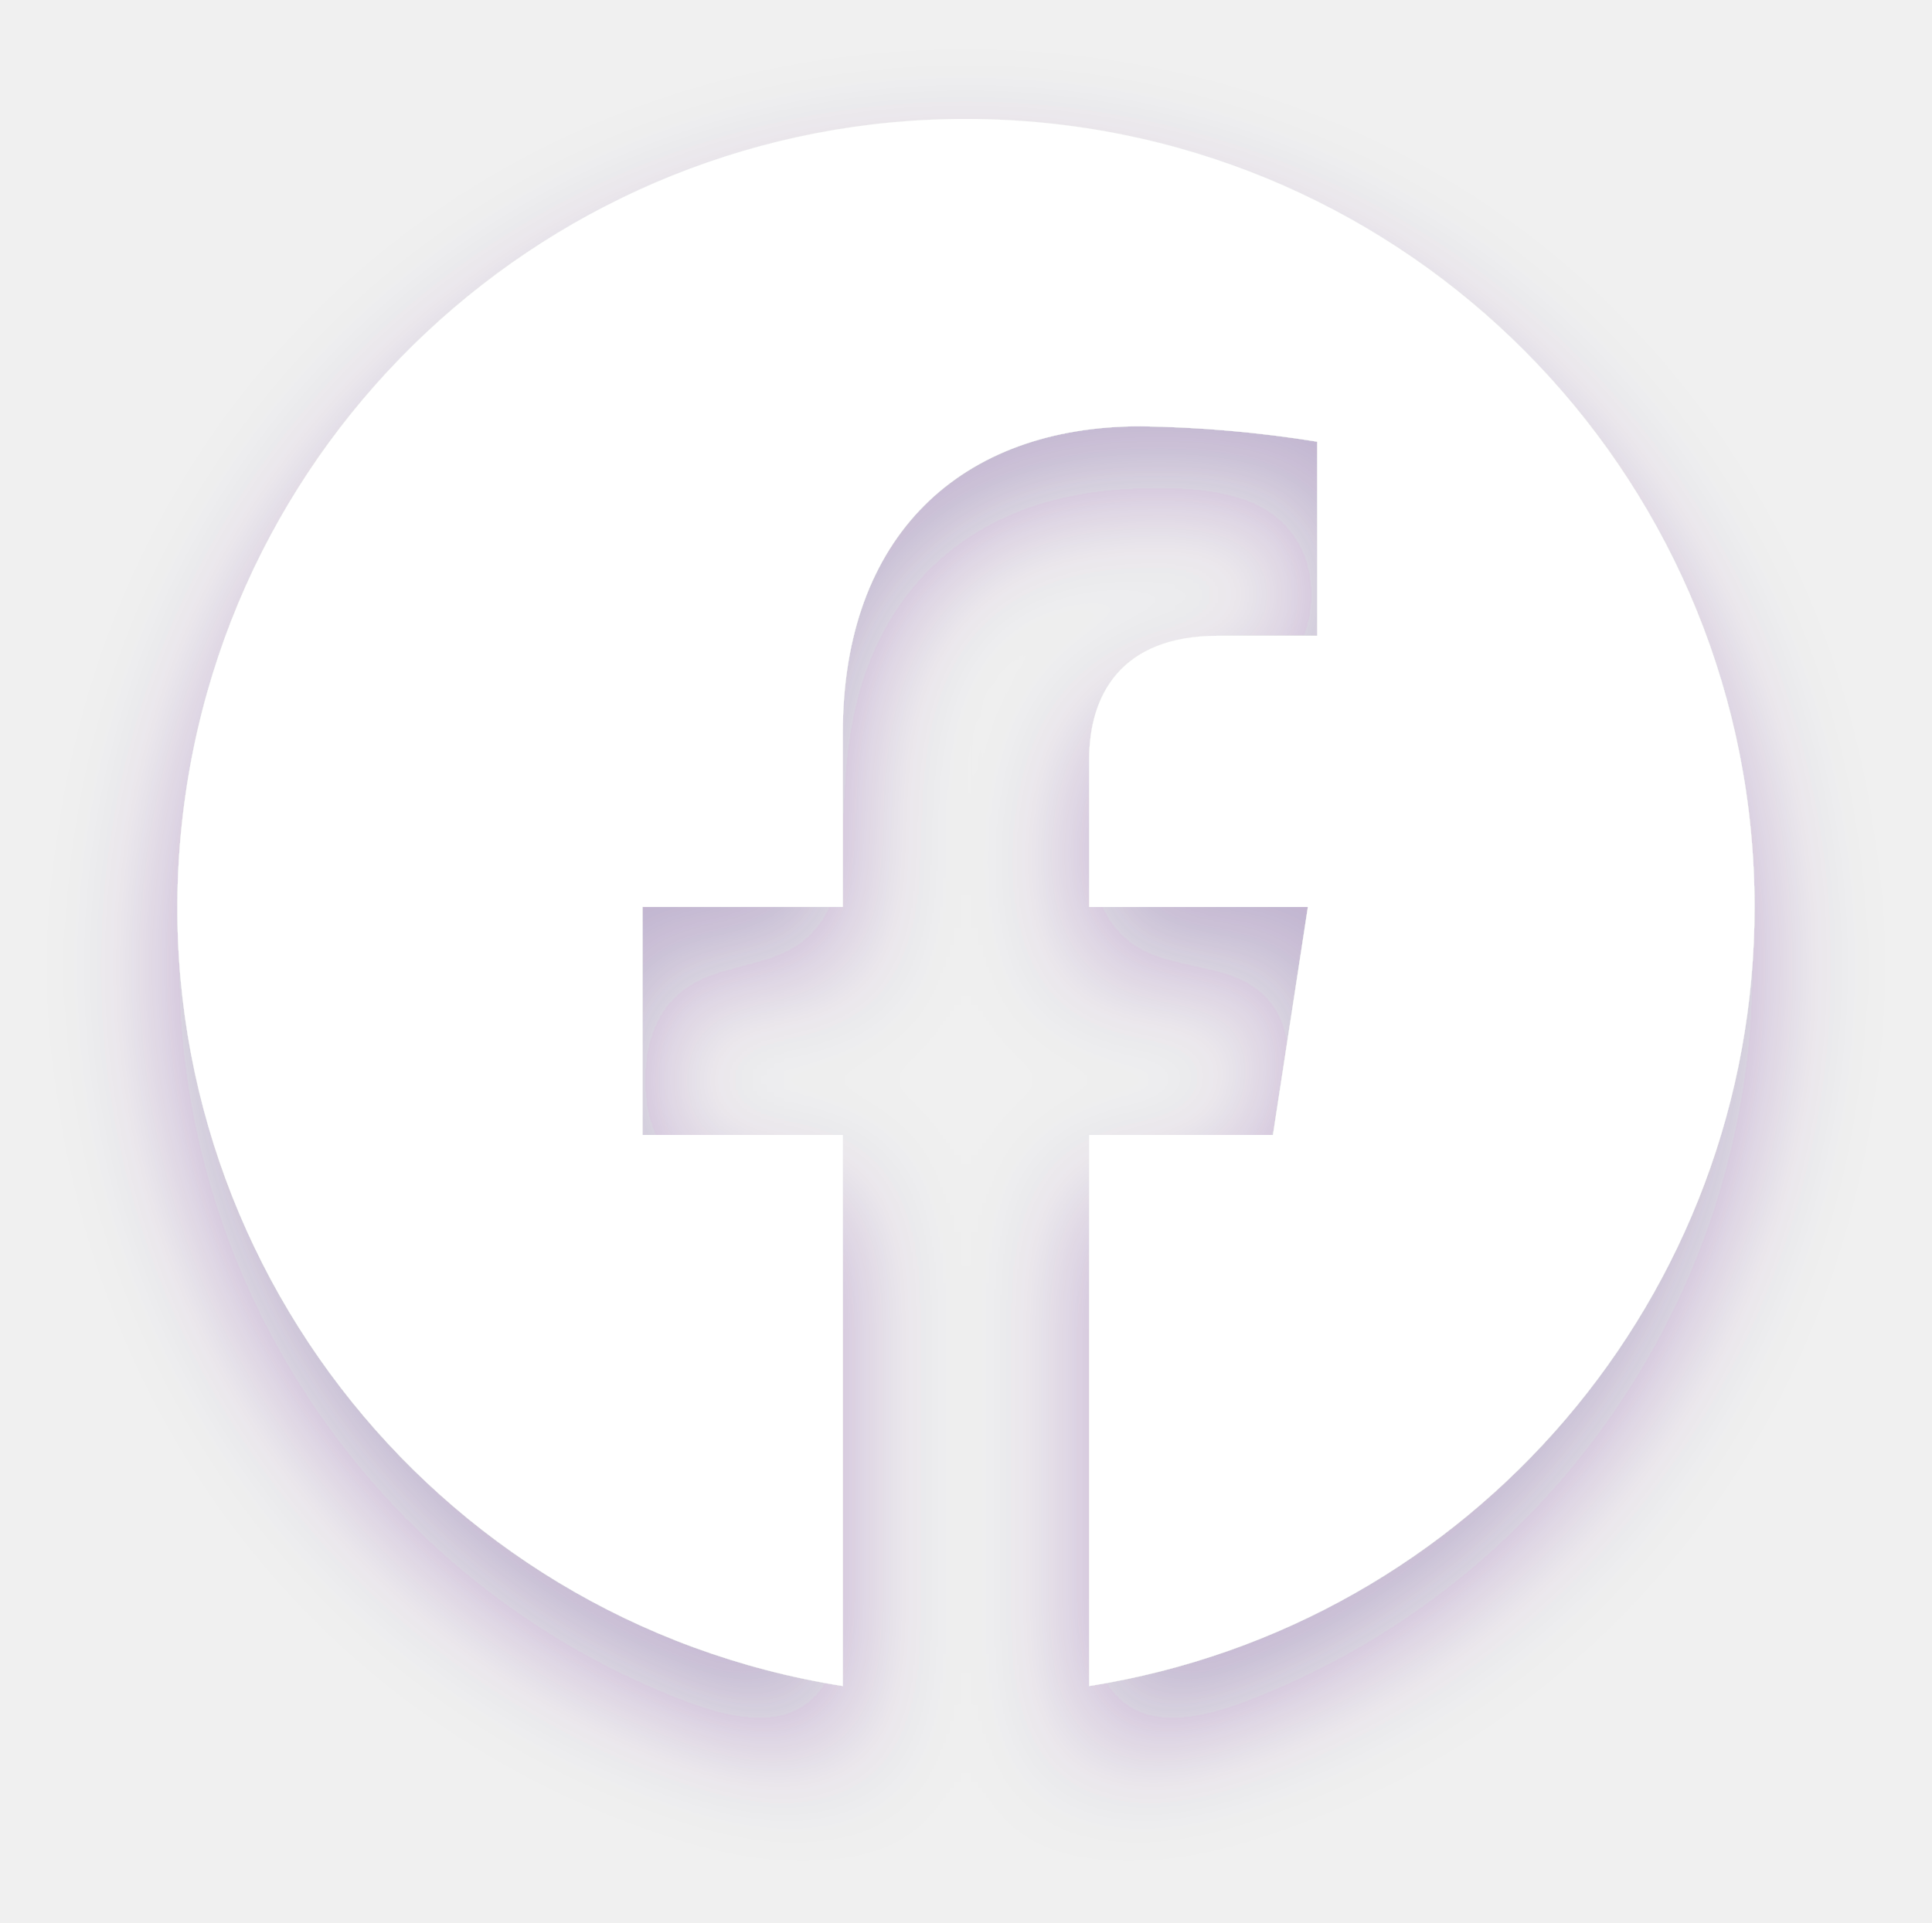
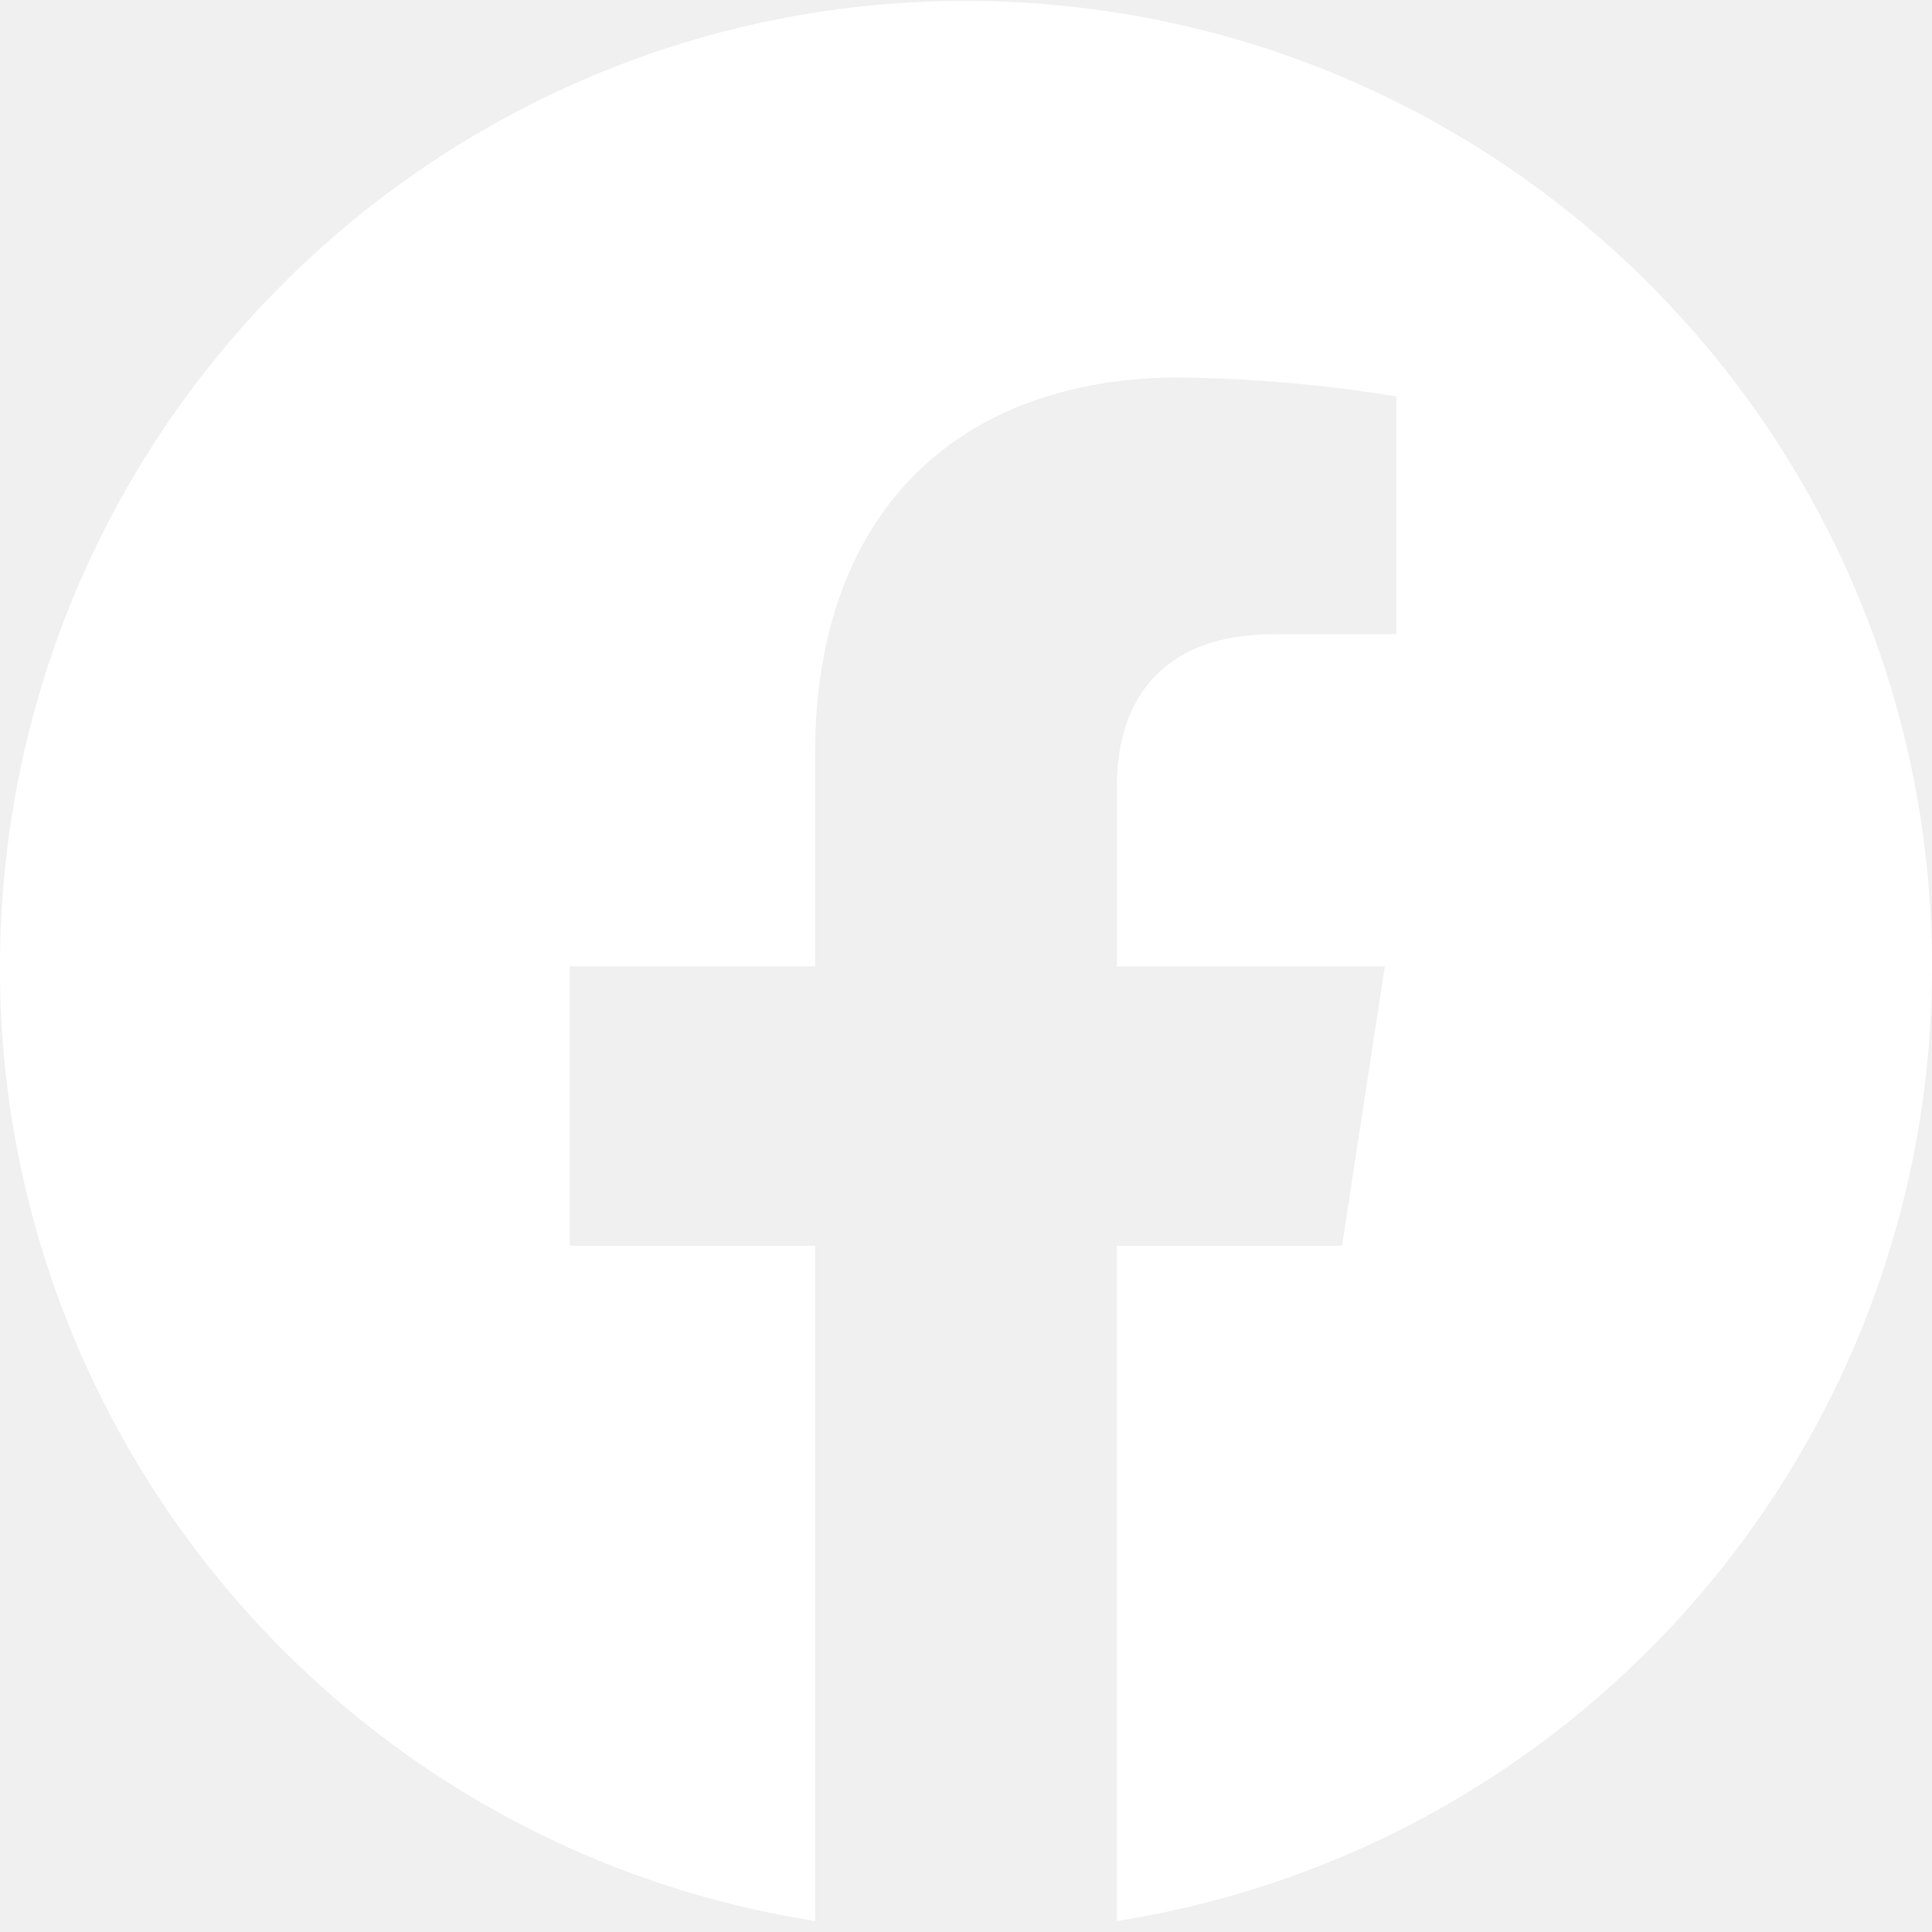
- <svg xmlns="http://www.w3.org/2000/svg" width="98" height="97.547" viewBox="0 0 98 97.547">
-   <defs>
-     <style>.a{fill:#fff;}.b{fill:none;}.c{filter:url(#a);}</style>
-     <filter id="a" x="0" y="0" width="98" height="97.547" filterUnits="userSpaceOnUse">
-       <feOffset dy="3" input="SourceAlpha" />
-       <feGaussianBlur stdDeviation="3" result="b" />
-       <feFlood flood-color="#512783" flood-opacity="0.302" />
-       <feComposite operator="in" in2="b" />
-       <feComposite in="SourceGraphic" />
-     </filter>
-   </defs>
-   <g transform="translate(9 6)">
-     <g class="c" transform="matrix(1, 0, 0, 1, -9, -6)">
-       <path class="a" d="M80,40.015A40,40,0,1,0,33.751,79.546V51.585H23.592V40.015H33.751V31.2c0-10.028,5.974-15.571,15.109-15.571a61.468,61.468,0,0,1,8.955.782v9.848H52.769c-4.967,0-6.519,3.084-6.519,6.252v7.507H57.342L55.57,51.585H46.249V79.546A40.016,40.016,0,0,0,80,40.015Z" transform="translate(9 6)" />
-     </g>
-     <path class="b" d="M4223.98,2810.7l1.661-10.842h-10.4v-7.035c0-2.964,1.451-5.859,6.112-5.859h4.73v-9.229a57.651,57.651,0,0,0-8.4-.733c-8.564,0-14.165,5.189-14.165,14.592v8.264H4194V2810.7h9.524v26.2a37.616,37.616,0,0,0,5.858.454,38.285,38.285,0,0,0,5.859-.454v-26.2Z" transform="translate(-4169.306 -2757.355)" />
-   </g>
+ <svg xmlns="http://www.w3.org/2000/svg" id="Facebook_Icon" data-name="Facebook Icon" width="80" height="80" viewBox="0 0 80 80">
+   <path id="Path_5" data-name="Path 5" d="M80,40.015A40,40,0,1,0,33.751,79.546V51.585H23.592V40.015H33.751V31.2c0-10.028,5.974-15.571,15.109-15.571a61.468,61.468,0,0,1,8.955.782v9.848H52.769c-4.967,0-6.519,3.084-6.519,6.252v7.507H57.342L55.57,51.585H46.249V79.546A40.016,40.016,0,0,0,80,40.015Z" fill="#fff" />
+   <path id="Path_6" data-name="Path 6" d="M4223.98,2810.7l1.661-10.842h-10.4v-7.035c0-2.964,1.451-5.859,6.112-5.859h4.73v-9.229a57.651,57.651,0,0,0-8.4-.733c-8.564,0-14.165,5.189-14.165,14.592v8.264H4194V2810.7h9.524v26.2a37.616,37.616,0,0,0,5.858.454,38.285,38.285,0,0,0,5.859-.454v-26.2Z" transform="translate(-4169.306 -2757.355)" fill="none" />
</svg>
